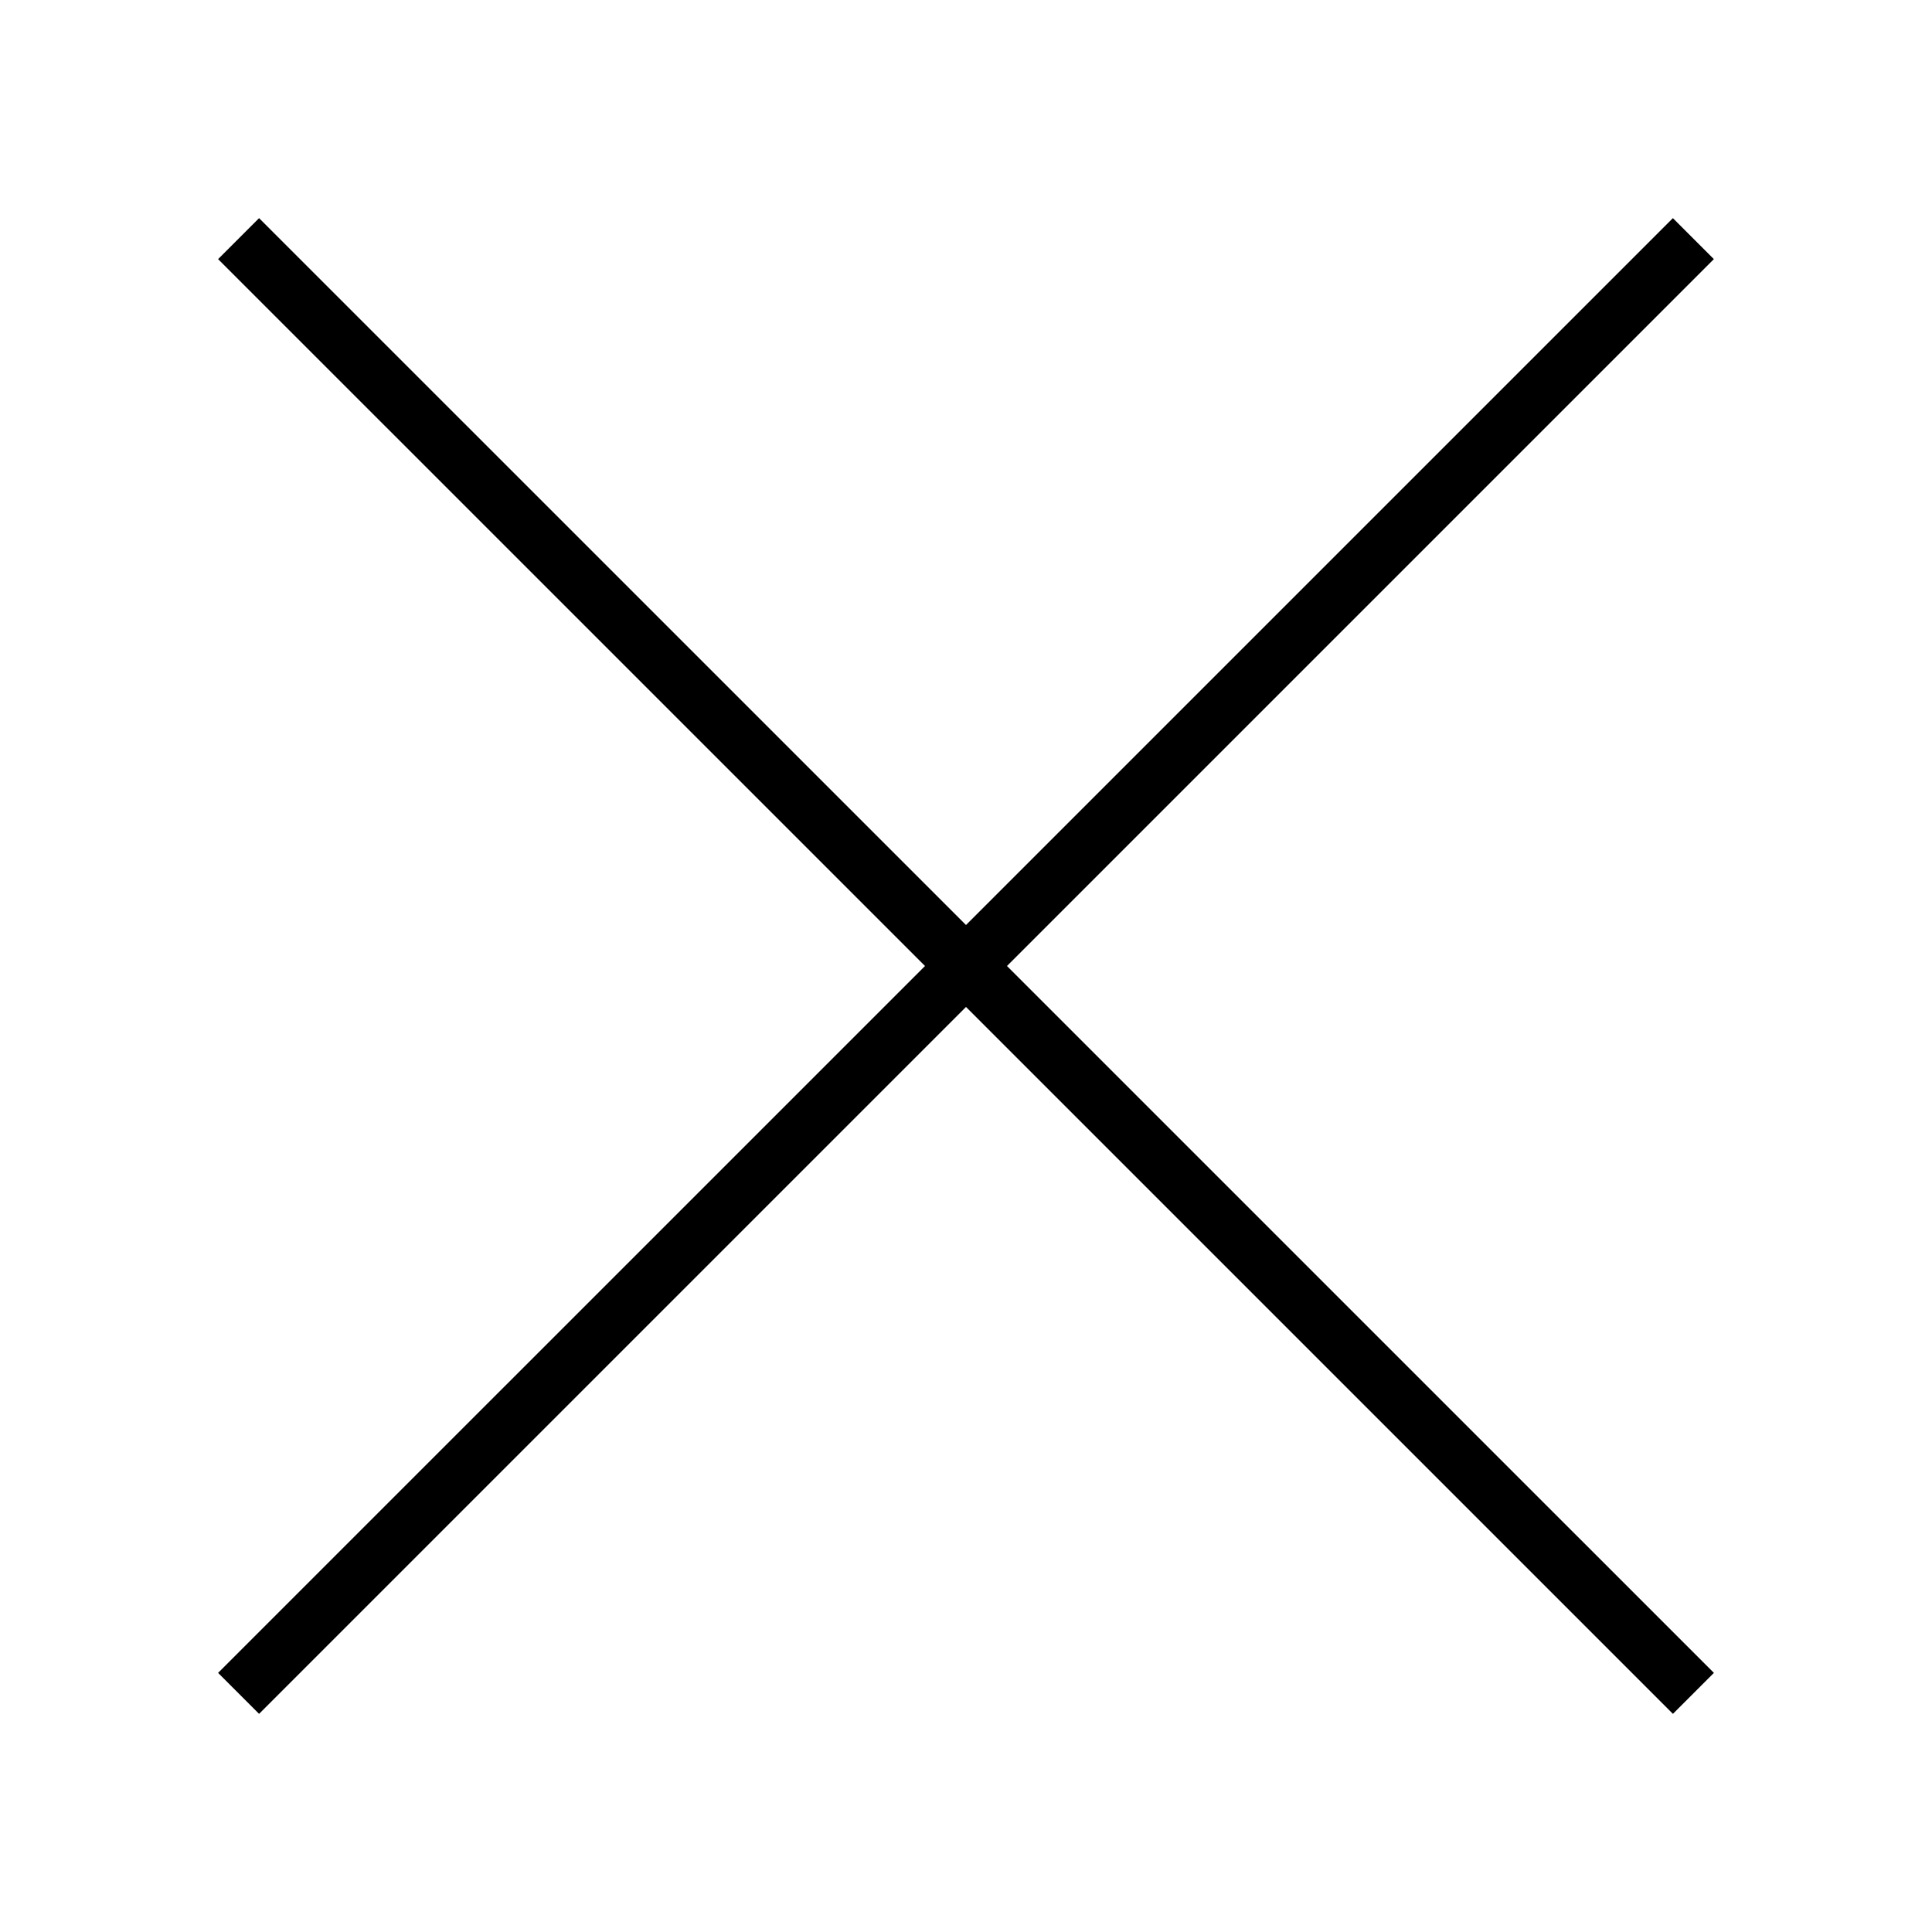
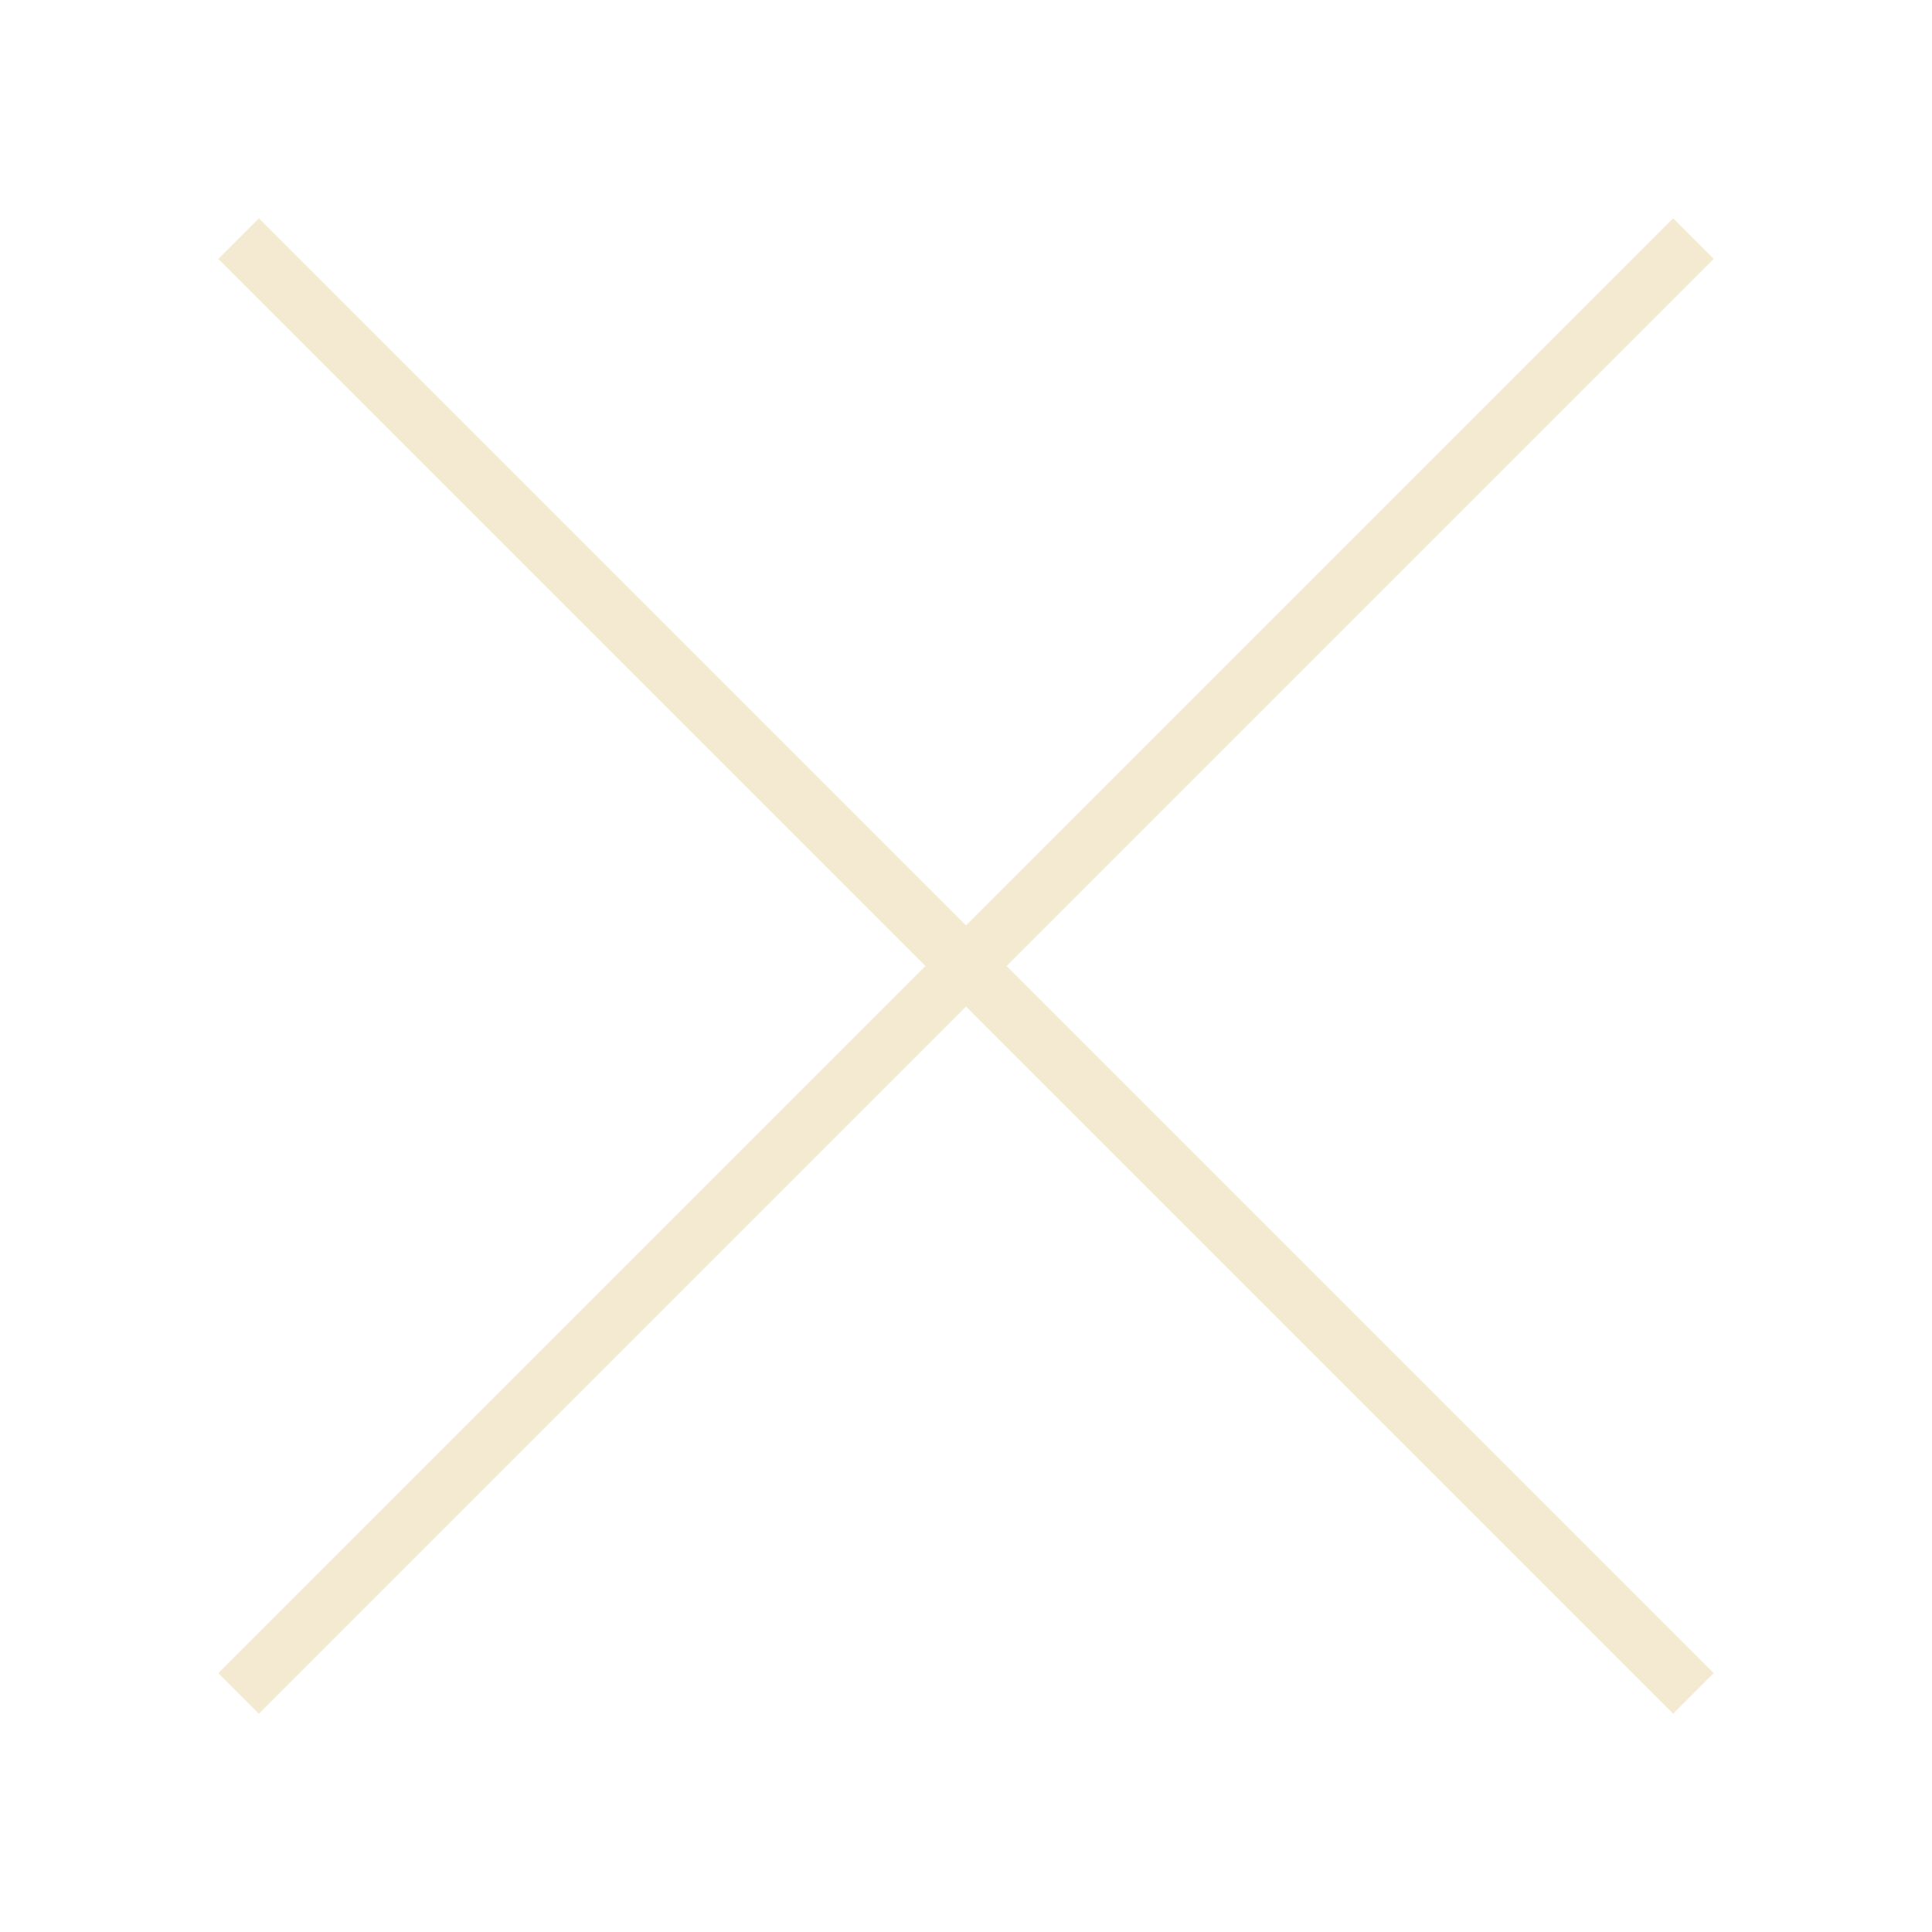
- <svg xmlns="http://www.w3.org/2000/svg" version="1.1" x="0px" y="0px" viewBox="0 0 100 100" enable-background="new 0 0 100 100" xml:space="preserve">
-   <polygon fill="#000000" points="88.711,86.588 52.121,50 88.709,13.412 86.588,11.291 50,47.878 13.41,11.291 11.289,13.412   47.878,50 11.289,86.588 13.41,88.709 50,52.12 86.59,88.709 " />
+ <svg xmlns="http://www.w3.org/2000/svg" version="1.1" id="Layer_1" x="0px" y="0px" viewBox="-255 347 100 100" style="enable-background:new -255 347 100 100;" xml:space="preserve">
+   <style type="text/css">
+ 	.st0{fill:#F4EAD1;}
+ </style>
+   <polygon class="st0" points="-166.3,433.6 -202.9,397 -166.3,360.4 -168.4,358.3 -205,394.9 -241.6,358.3 -243.7,360.4 -207.1,397   -243.7,433.6 -241.6,435.7 -205,399.1 -168.4,435.7 " />
</svg>
